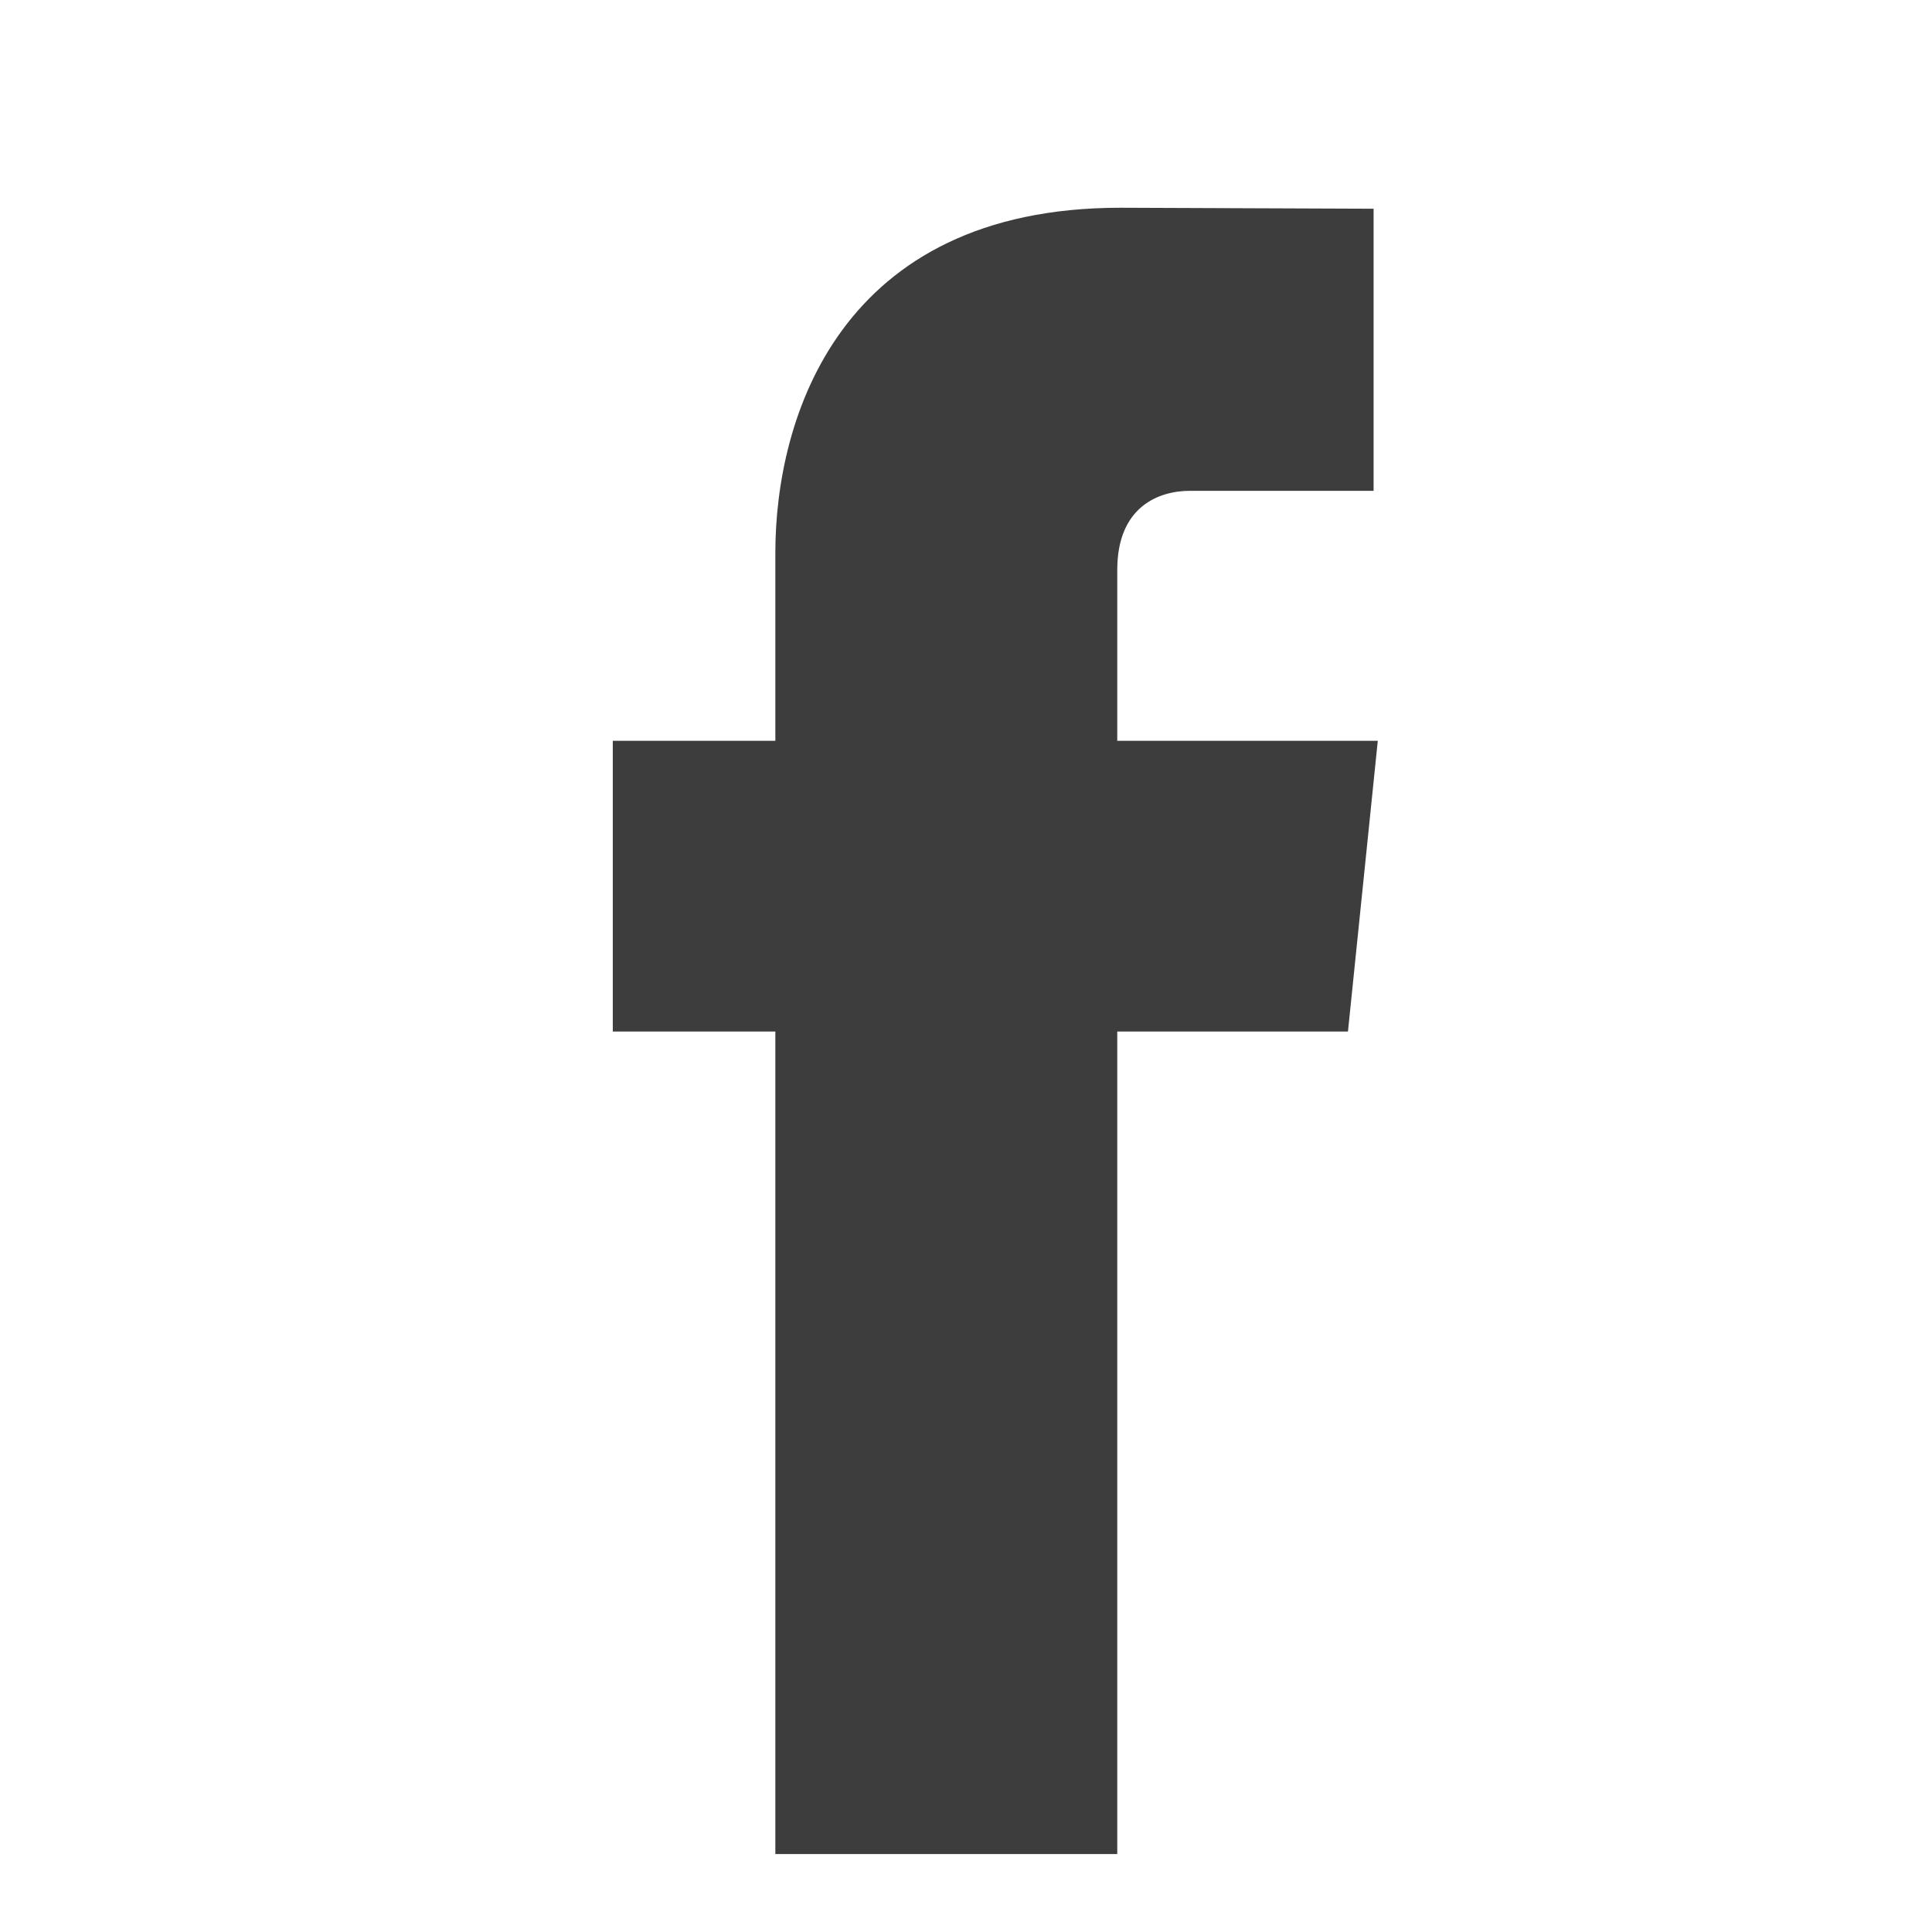
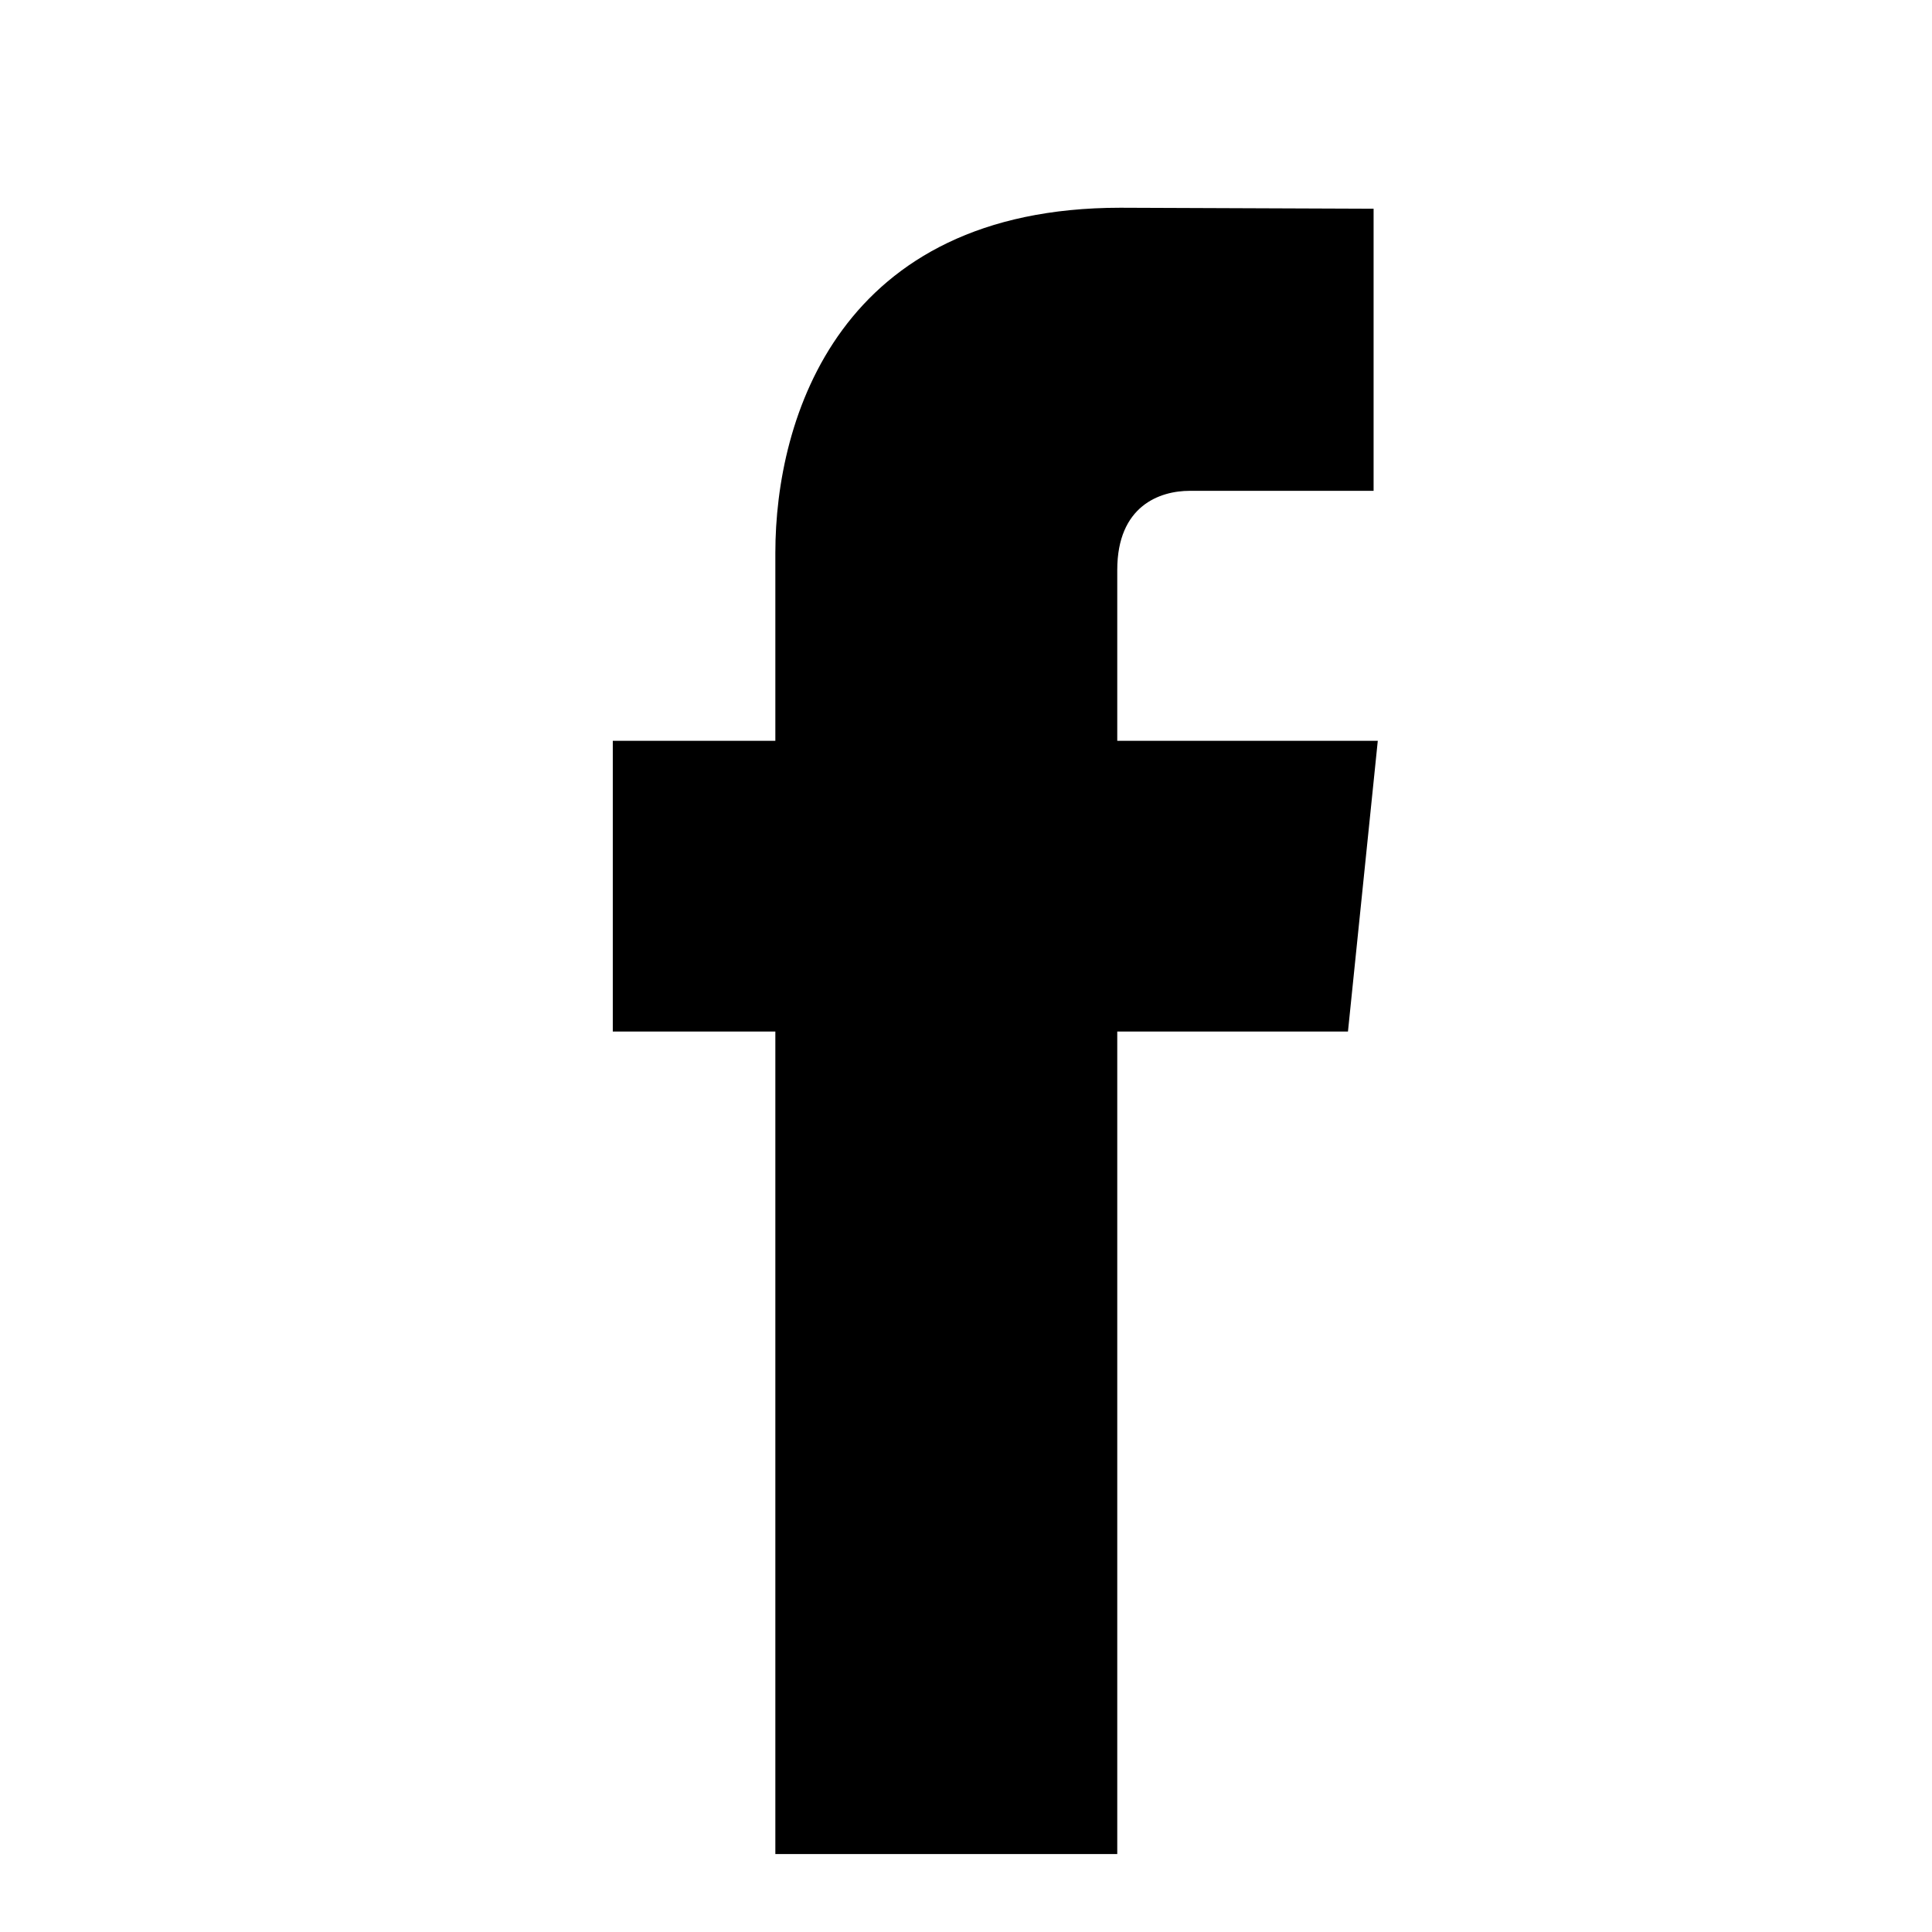
- <svg xmlns="http://www.w3.org/2000/svg" fill="#3d3d3d" enable-background="new 0 0 56.693 56.693" height="56.693px" id="Layer_1" version="1.1" viewBox="0 0 56.693 56.693" width="56.693px" xml:space="preserve">
+ <svg xmlns="http://www.w3.org/2000/svg" fill="#000000" enable-background="new 0 0 56.693 56.693" height="56.693px" id="Layer_1" version="1.1" viewBox="0 0 56.693 56.693" width="56.693px" xml:space="preserve">
  <path d="M40.43,21.739h-7.645v-5.014c0-1.883,1.248-2.322,2.127-2.322c0.877,0,5.395,0,5.395,0V6.125l-7.43-0.029  c-8.248,0-10.125,6.174-10.125,10.125v5.518h-4.77v8.53h4.77c0,10.947,0,24.137,0,24.137h10.033c0,0,0-13.32,0-24.137h6.77  L40.43,21.739z" />
</svg>
